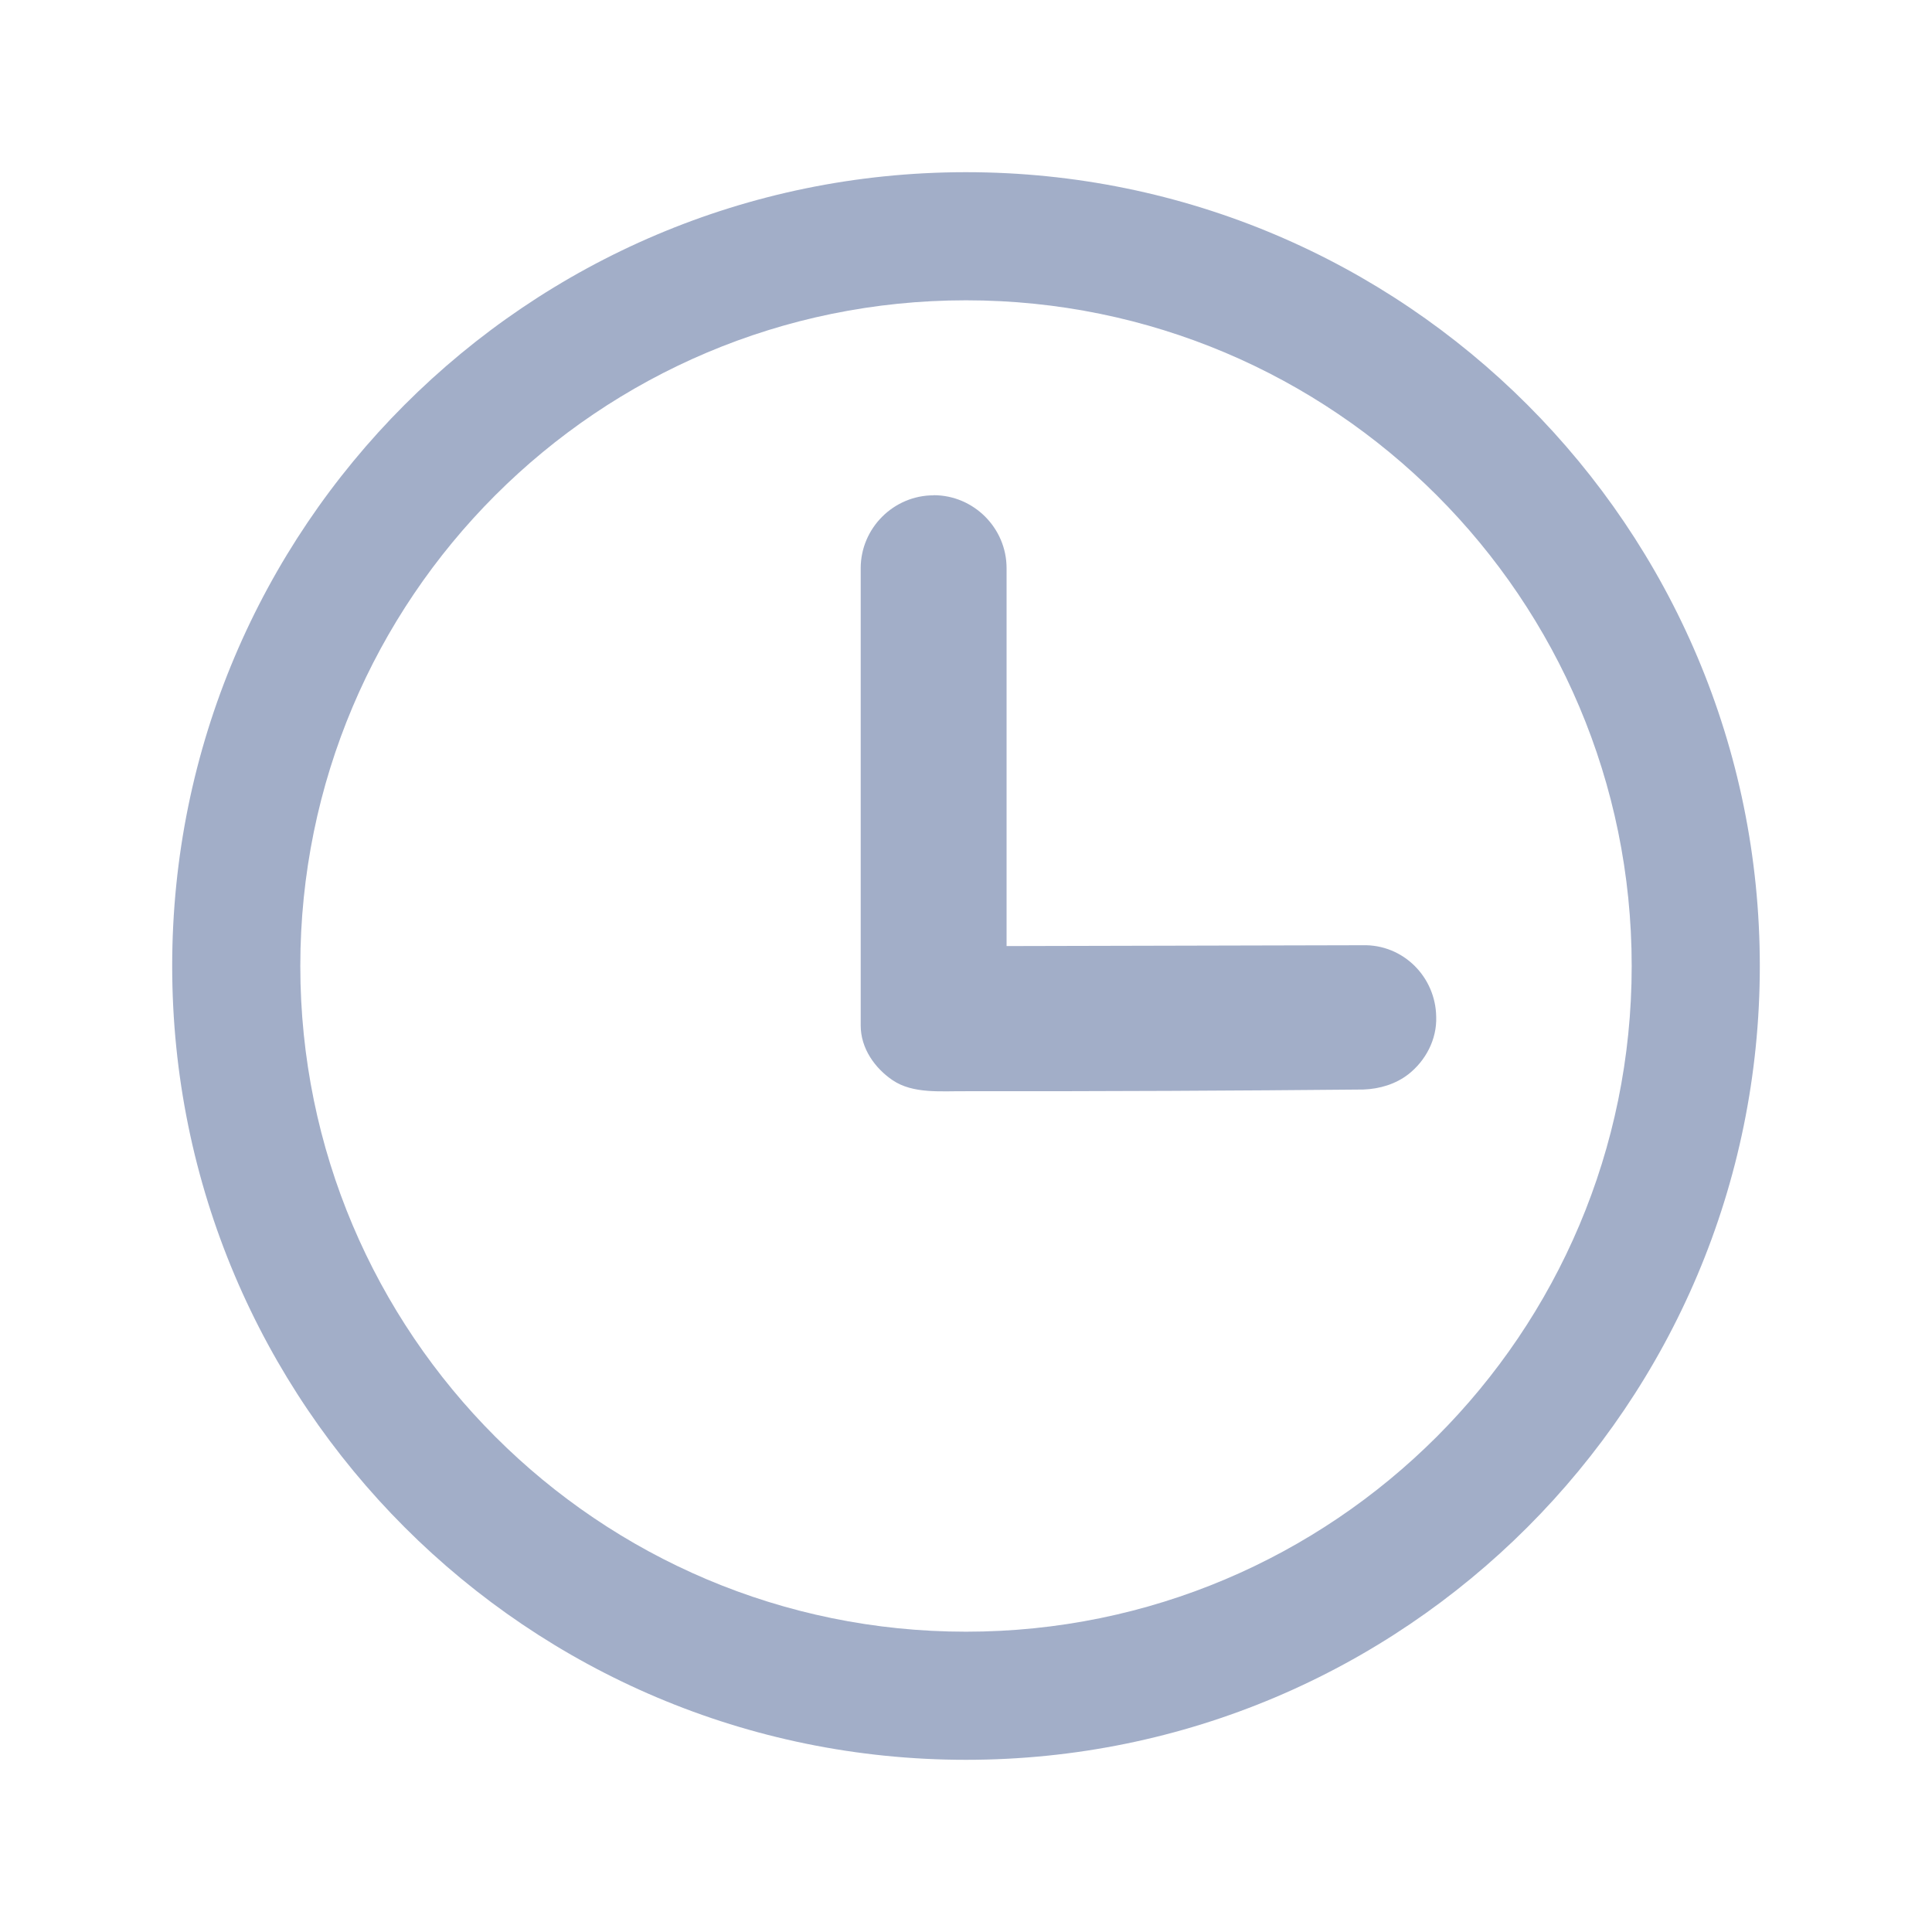
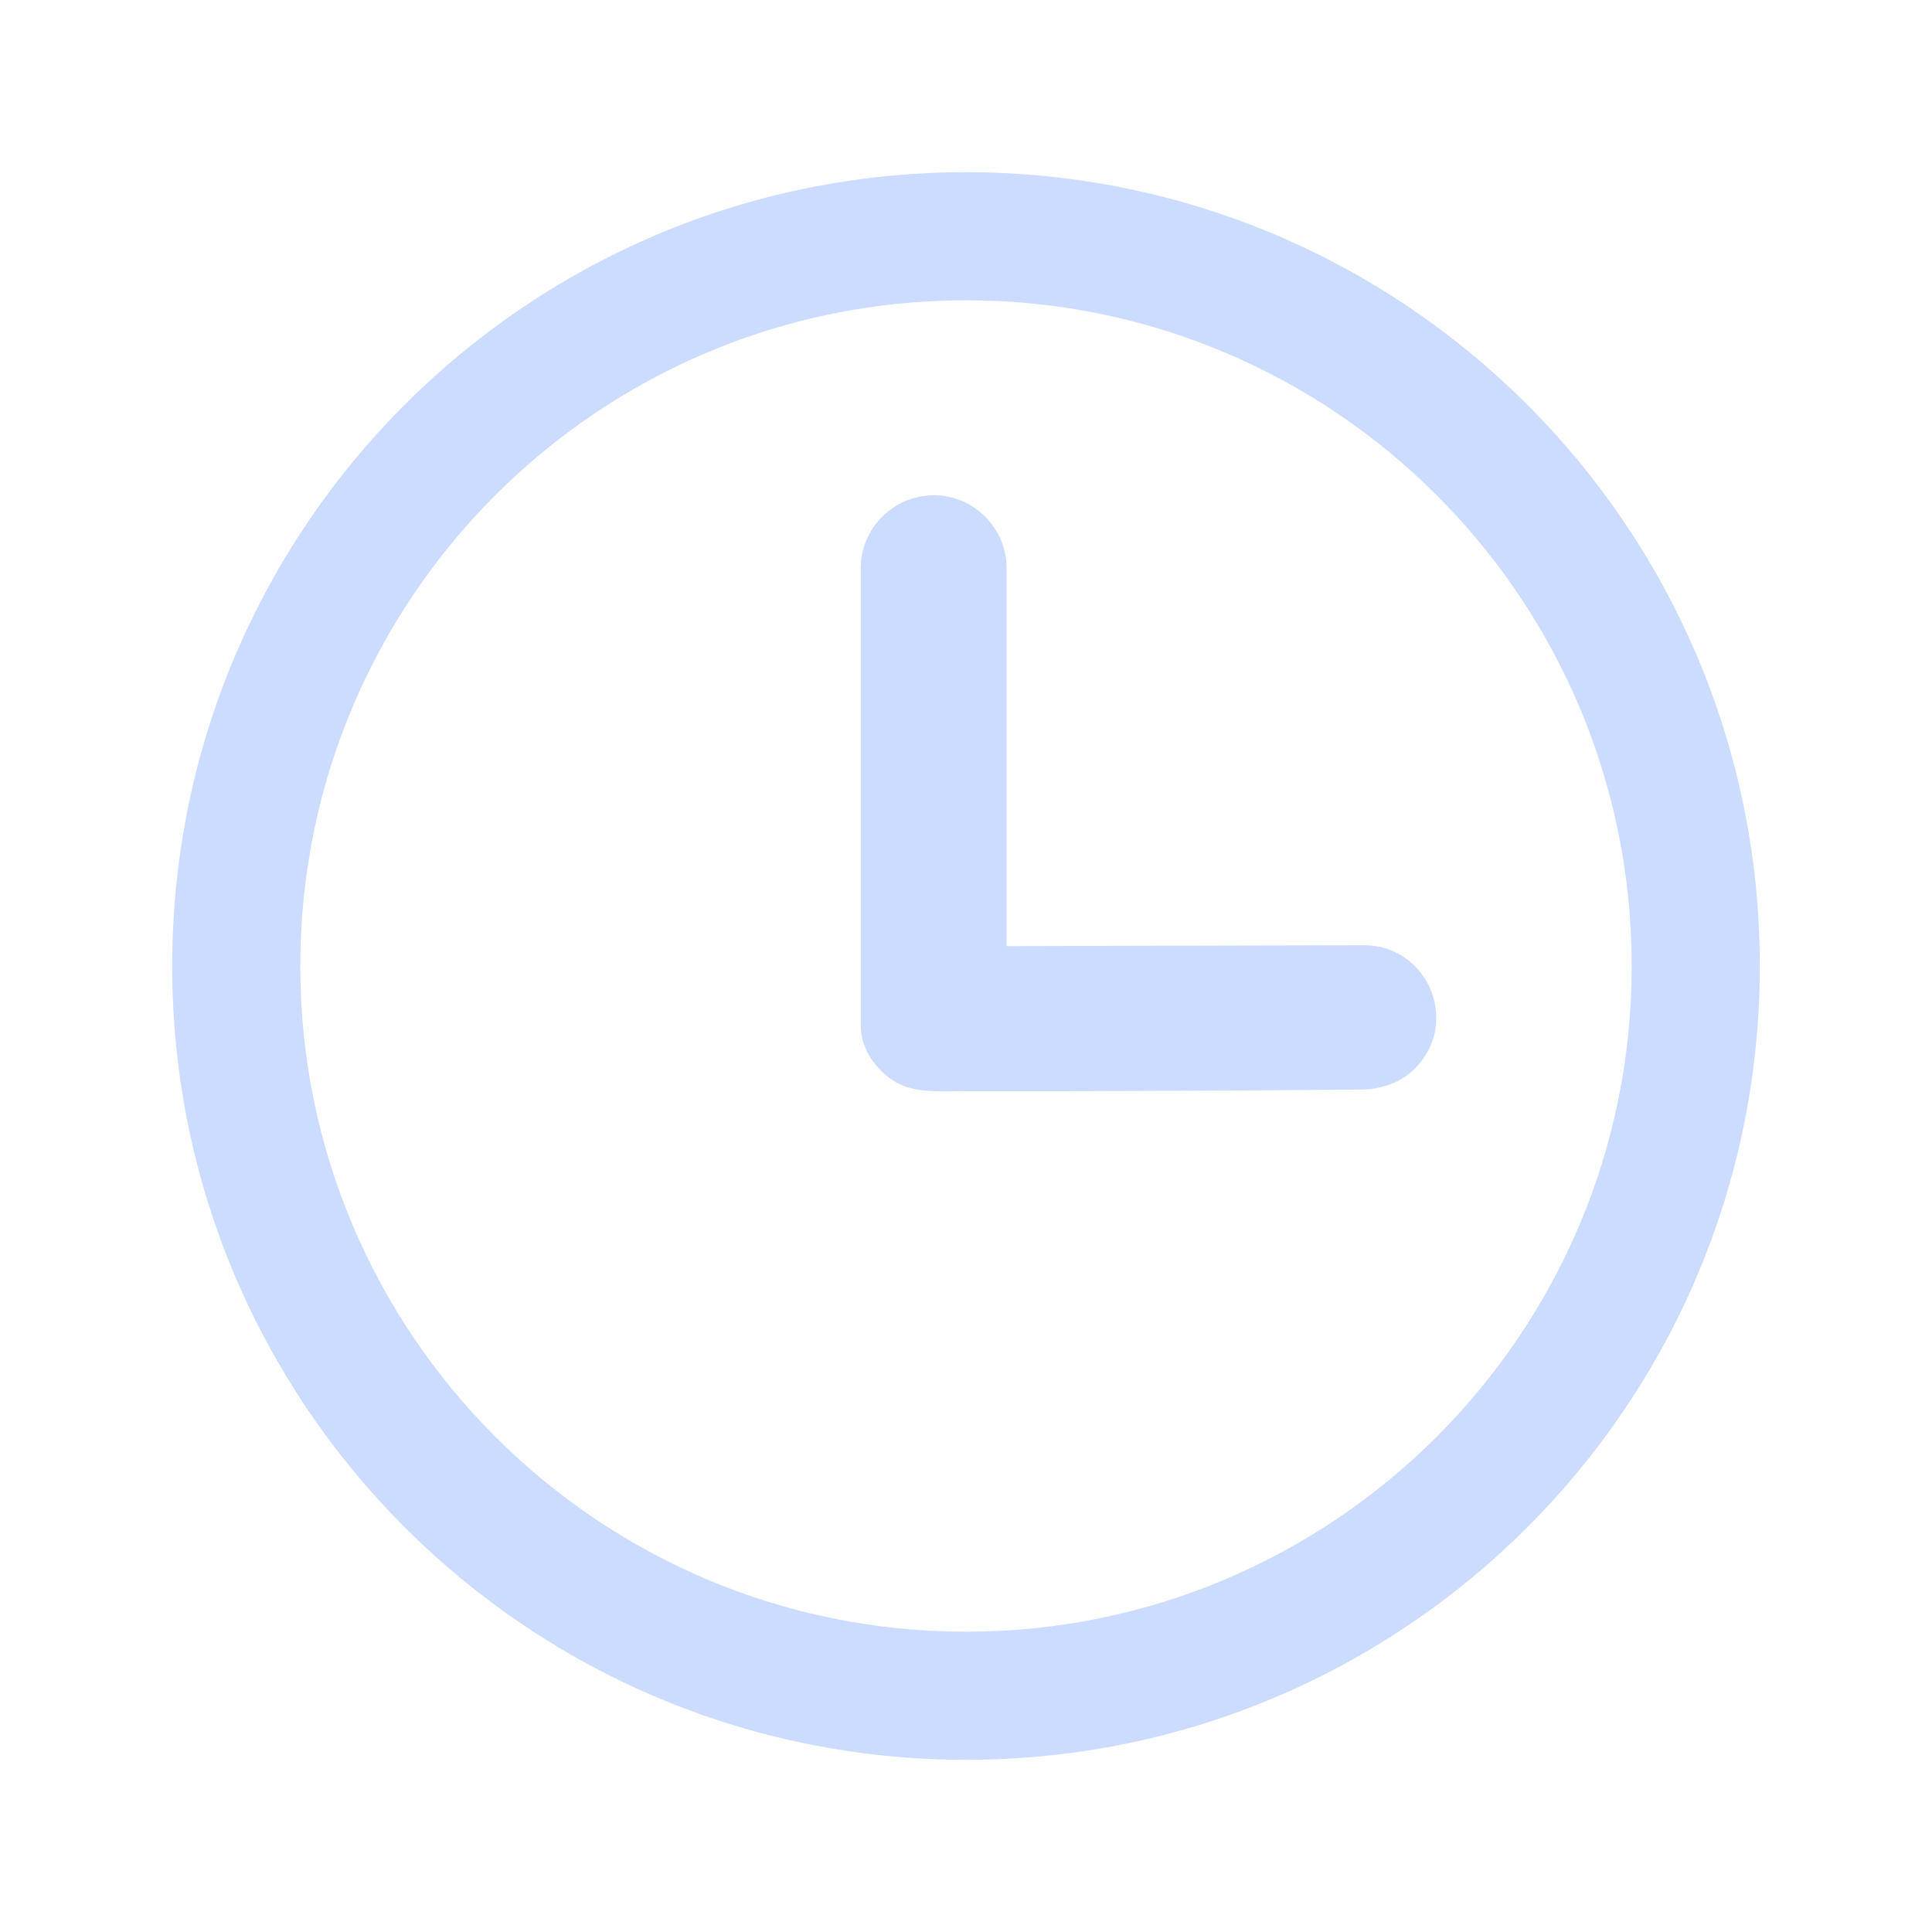
<svg xmlns="http://www.w3.org/2000/svg" version="1.1" viewBox="0 0 16 16" id="svg9" xml:space="preserve" width="16" height="16">
  <defs id="defs1">
    <style id="current-color-scheme" type="text/css">.ColorScheme-Text {
-         color:#a1adc8;
+         color:#ccdcff;
      }
      </style>
  </defs>
  <rect style="opacity:1;fill:none;fill-opacity:1;stroke:none;stroke-width:4.349;stroke-opacity:0.373" id="rect841" width="16" height="16" x="0" y="0" />
  <path id="path7559" style="display:inline;opacity:0.99;fill:currentColor;fill-opacity:1;stroke-width:0.727" class="ColorScheme-Text" d="m 7.732,4.102 c -0.332,0 -0.604,0.272 -0.604,0.604 v 3.787 c 0,0.191 0.119,0.354 0.263,0.452 0.17,0.116 0.404,0.09 0.609,0.092 1.192,0.001 2.206,-0.004 3.291,-0.014 0.137,-0.005 0.269,-0.046 0.372,-0.126 C 11.806,8.785 11.9,8.609 11.894,8.422 11.89,8.092 11.622,7.819 11.284,7.828 l -2.948,0.007 V 4.705 c 0,-0.332 -0.272,-0.604 -0.604,-0.604 z M 7.993,1.426 C 4.365,1.43 1.426,4.372 1.426,8 1.426,11.631 4.369,14.574 8,14.574 11.631,14.574 14.574,11.631 14.574,8 14.574,4.369 11.631,1.426 8,1.426 Z M 8,2.487 c 3.045,2e-7 5.513,2.468 5.513,5.513 0,3.045 -2.468,5.513 -5.513,5.513 C 4.956,13.513 2.487,11.045 2.487,8 2.487,4.955 4.955,2.487 8,2.487 Z" />
</svg>
